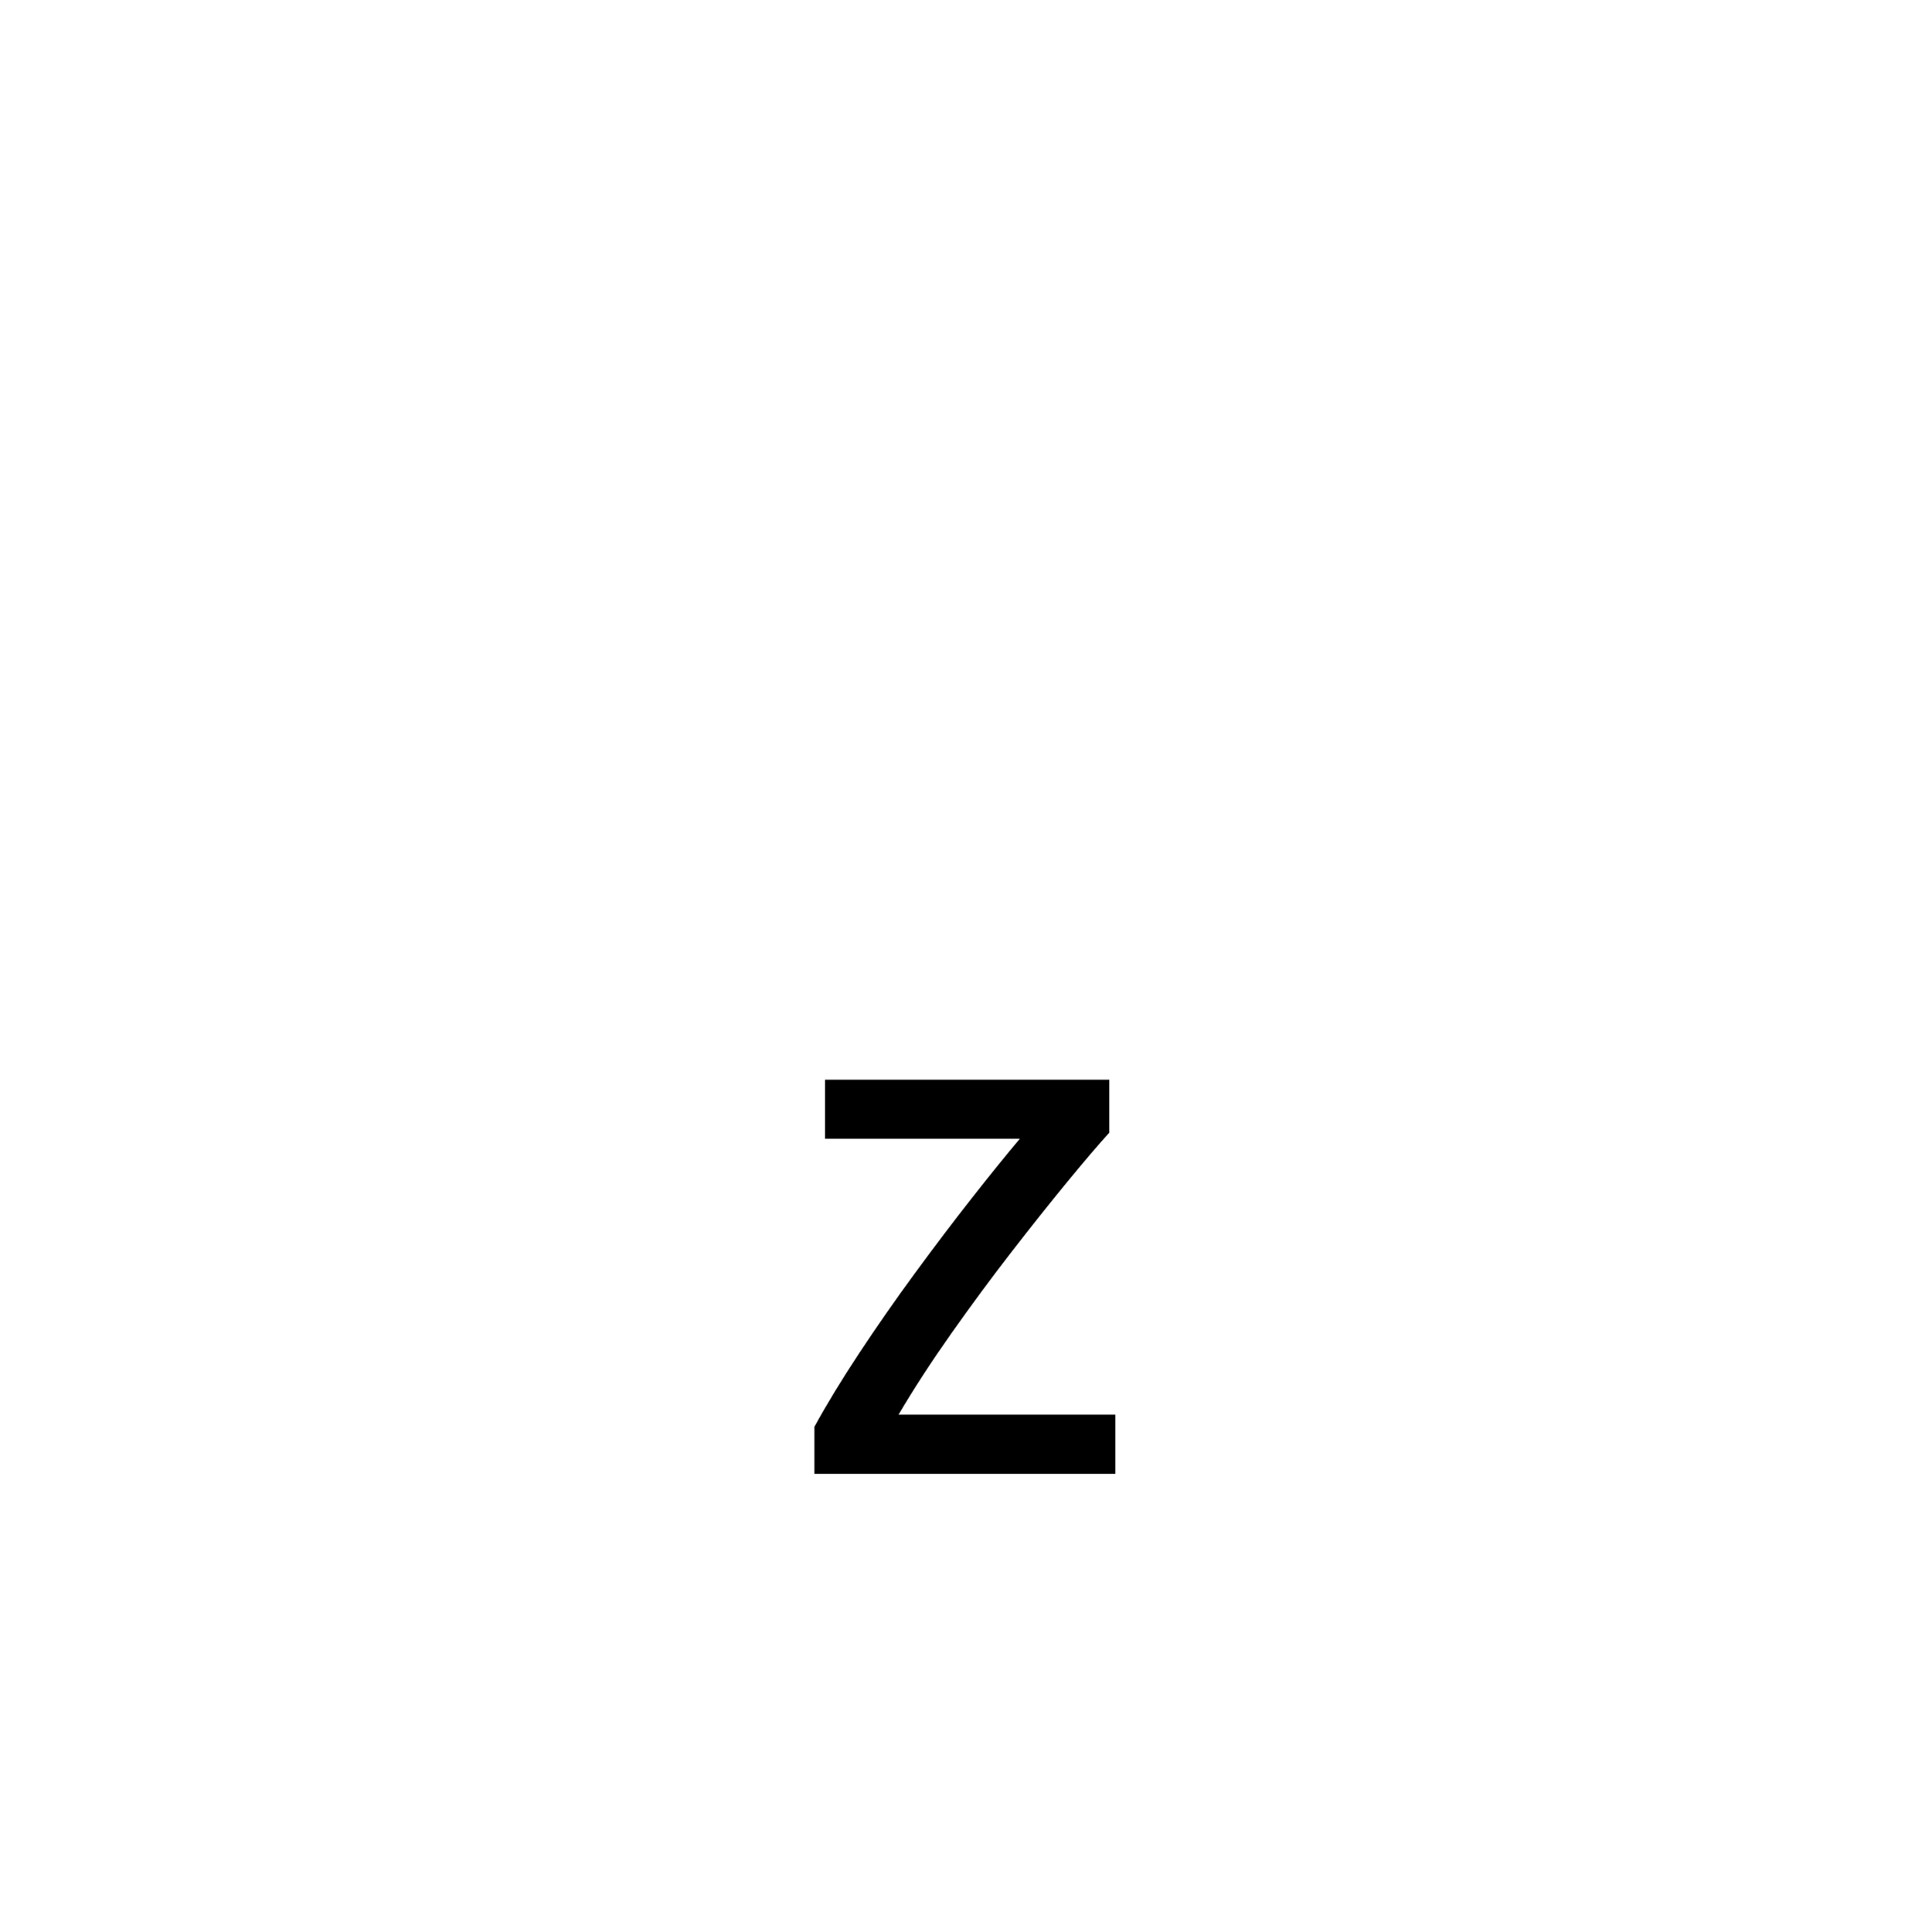
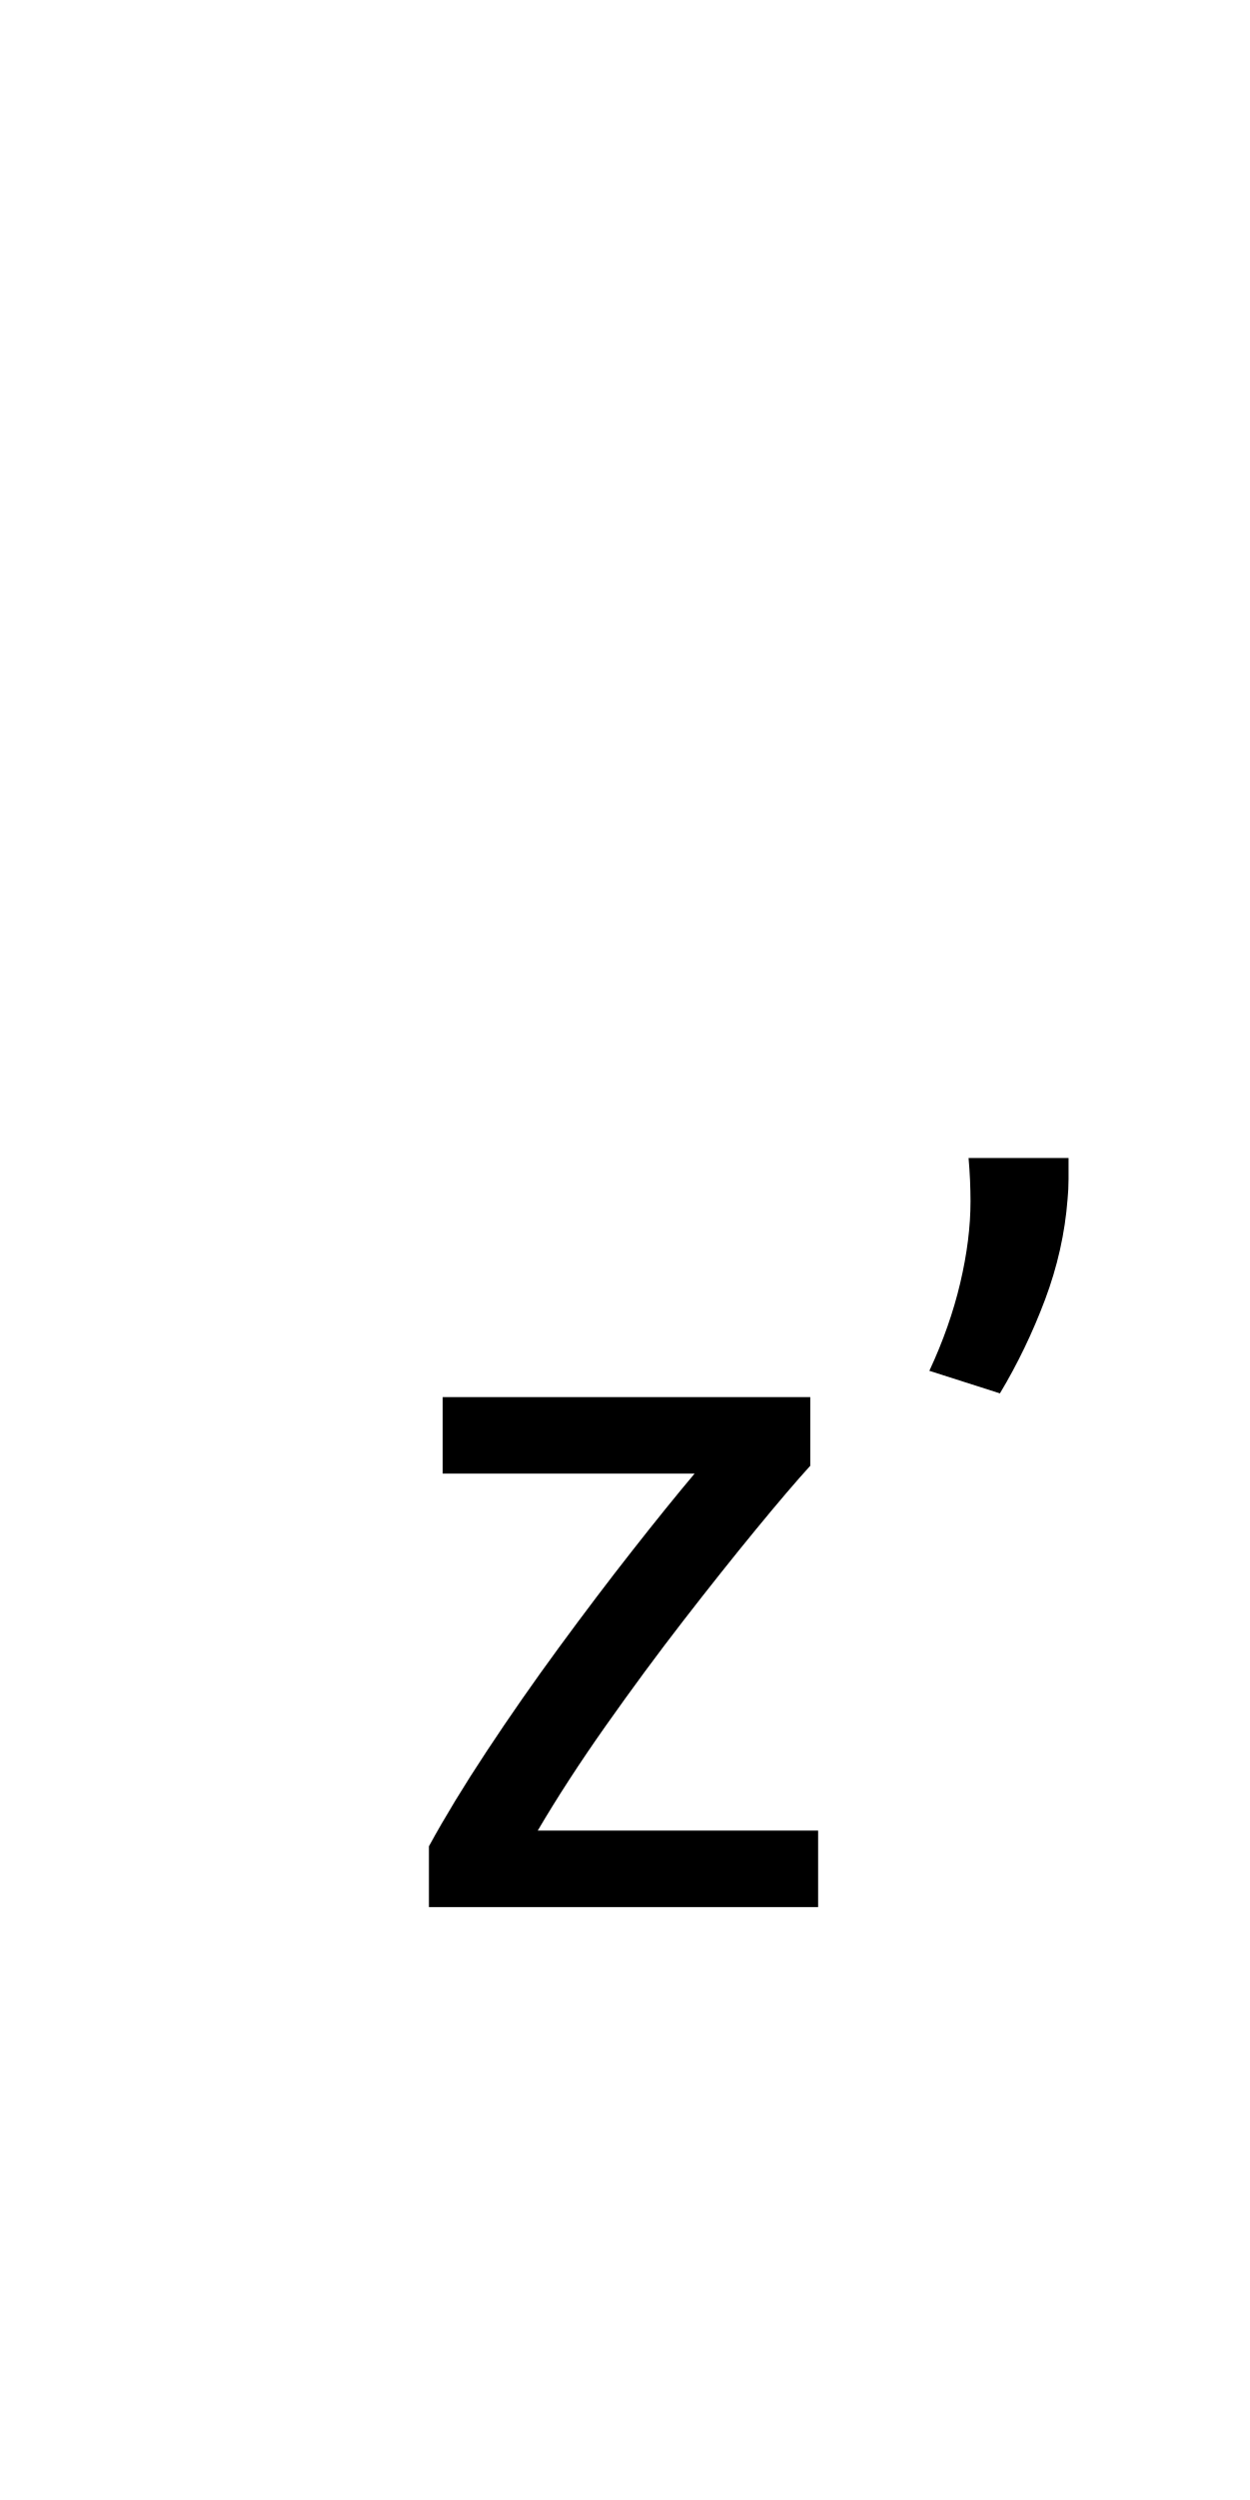
- <svg xmlns="http://www.w3.org/2000/svg" version="1.1" x="0px" y="0px" width="566.93px" height="566.93px" viewBox="0 0 566.93 566.93" enable-background="new 0 0 566.93 566.93" xml:space="preserve">
+ <svg xmlns="http://www.w3.org/2000/svg" version="1.1" x="0px" y="0px" width="283.465px" height="566.93px" viewBox="0 0 283.465 566.93" enable-background="new 0 0 283.465 566.93" xml:space="preserve">
  <g id="fond" display="none">
-     <rect x="-7358.419" y="-11126.046" display="inline" fill-rule="evenodd" clip-rule="evenodd" fill="#58595B" width="16654.492" height="16572.797" />
+     <rect x="-7500.152" y="-11126.046" display="inline" fill-rule="evenodd" clip-rule="evenodd" fill="#58595B" width="16654.492" height="16572.797" />
  </g>
  <g id="en_cours">
</g>
  <g id="fini">
    <g>
-       <path d="M325.629,332.528c-3.115,3.414-7.231,8.232-12.349,14.462c-5.117,6.23-10.607,13.128-16.465,20.692    c-5.861,7.565-11.719,15.502-17.577,23.808c-5.861,8.309-11.014,16.242-15.464,23.808h63.635v17.354h-88.332v-13.795    c3.56-6.525,7.934-13.719,13.127-21.582c5.19-7.86,10.642-15.687,16.354-23.474c5.708-7.787,11.271-15.13,16.688-22.027    c5.413-6.897,10.124-12.717,14.129-17.466h-57.182v-17.355h83.437V332.528z" />
+       <path d="M183.896,332.528c-3.115,3.414-7.231,8.232-12.349,14.462c-5.117,6.23-10.607,13.128-16.465,20.692    c-5.861,7.565-11.719,15.502-17.577,23.808c-5.861,8.309-11.014,16.242-15.464,23.808h63.635v17.354H97.345v-13.795    c3.56-6.525,7.934-13.719,13.127-21.582c5.19-7.86,10.642-15.687,16.354-23.474c5.708-7.787,11.271-15.13,16.688-22.027    c5.413-6.897,10.124-12.717,14.129-17.466H100.46v-17.355h83.437V332.528z" />
+     </g>
+     <g>
+       <path d="M242.515,262.705c0,1.634,0,3.226,0,4.783s-0.076,3.08-0.222,4.562c-0.595,7.714-2.302,15.317-5.118,22.806    c-2.819,7.492-6.23,14.573-10.235,21.249l-16.02-5.118c3.115-6.675,5.451-13.312,7.009-19.913    c1.558-6.599,2.336-12.794,2.336-18.579c0-1.48-0.039-3.076-0.111-4.783c-0.077-1.704-0.188-3.372-0.334-5.006H242.515z" />
    </g>
  </g>
</svg>
